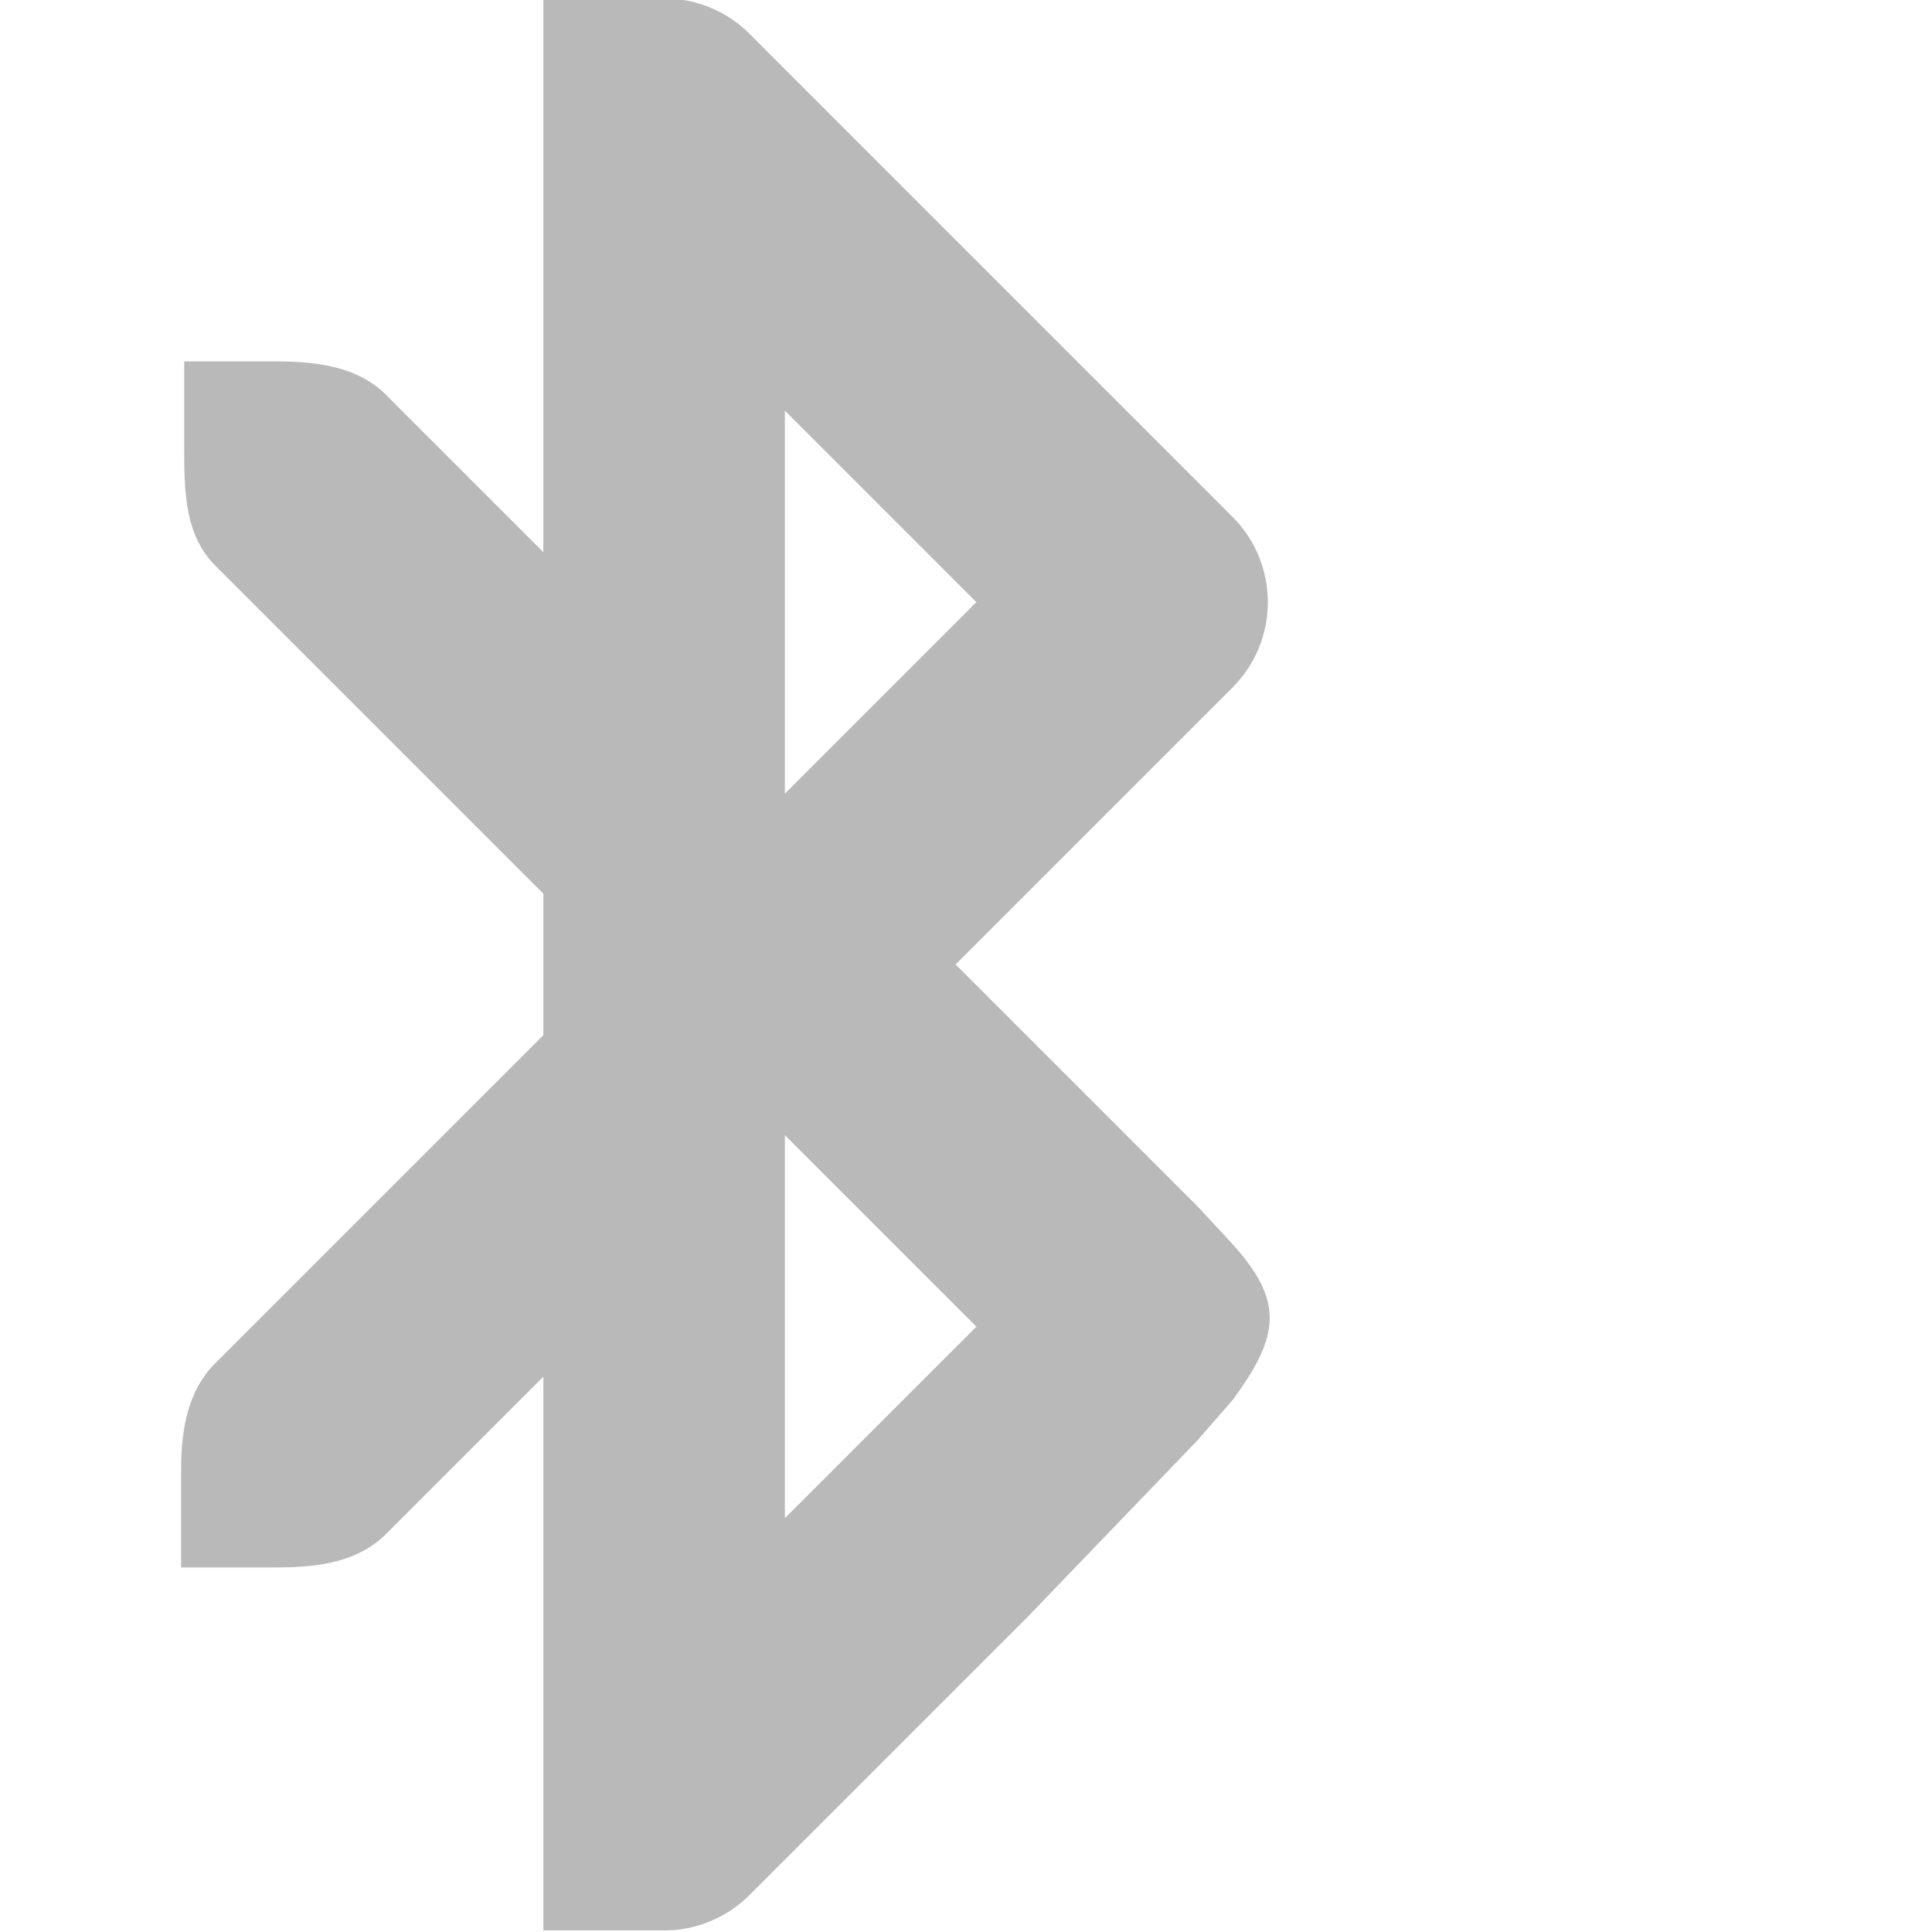
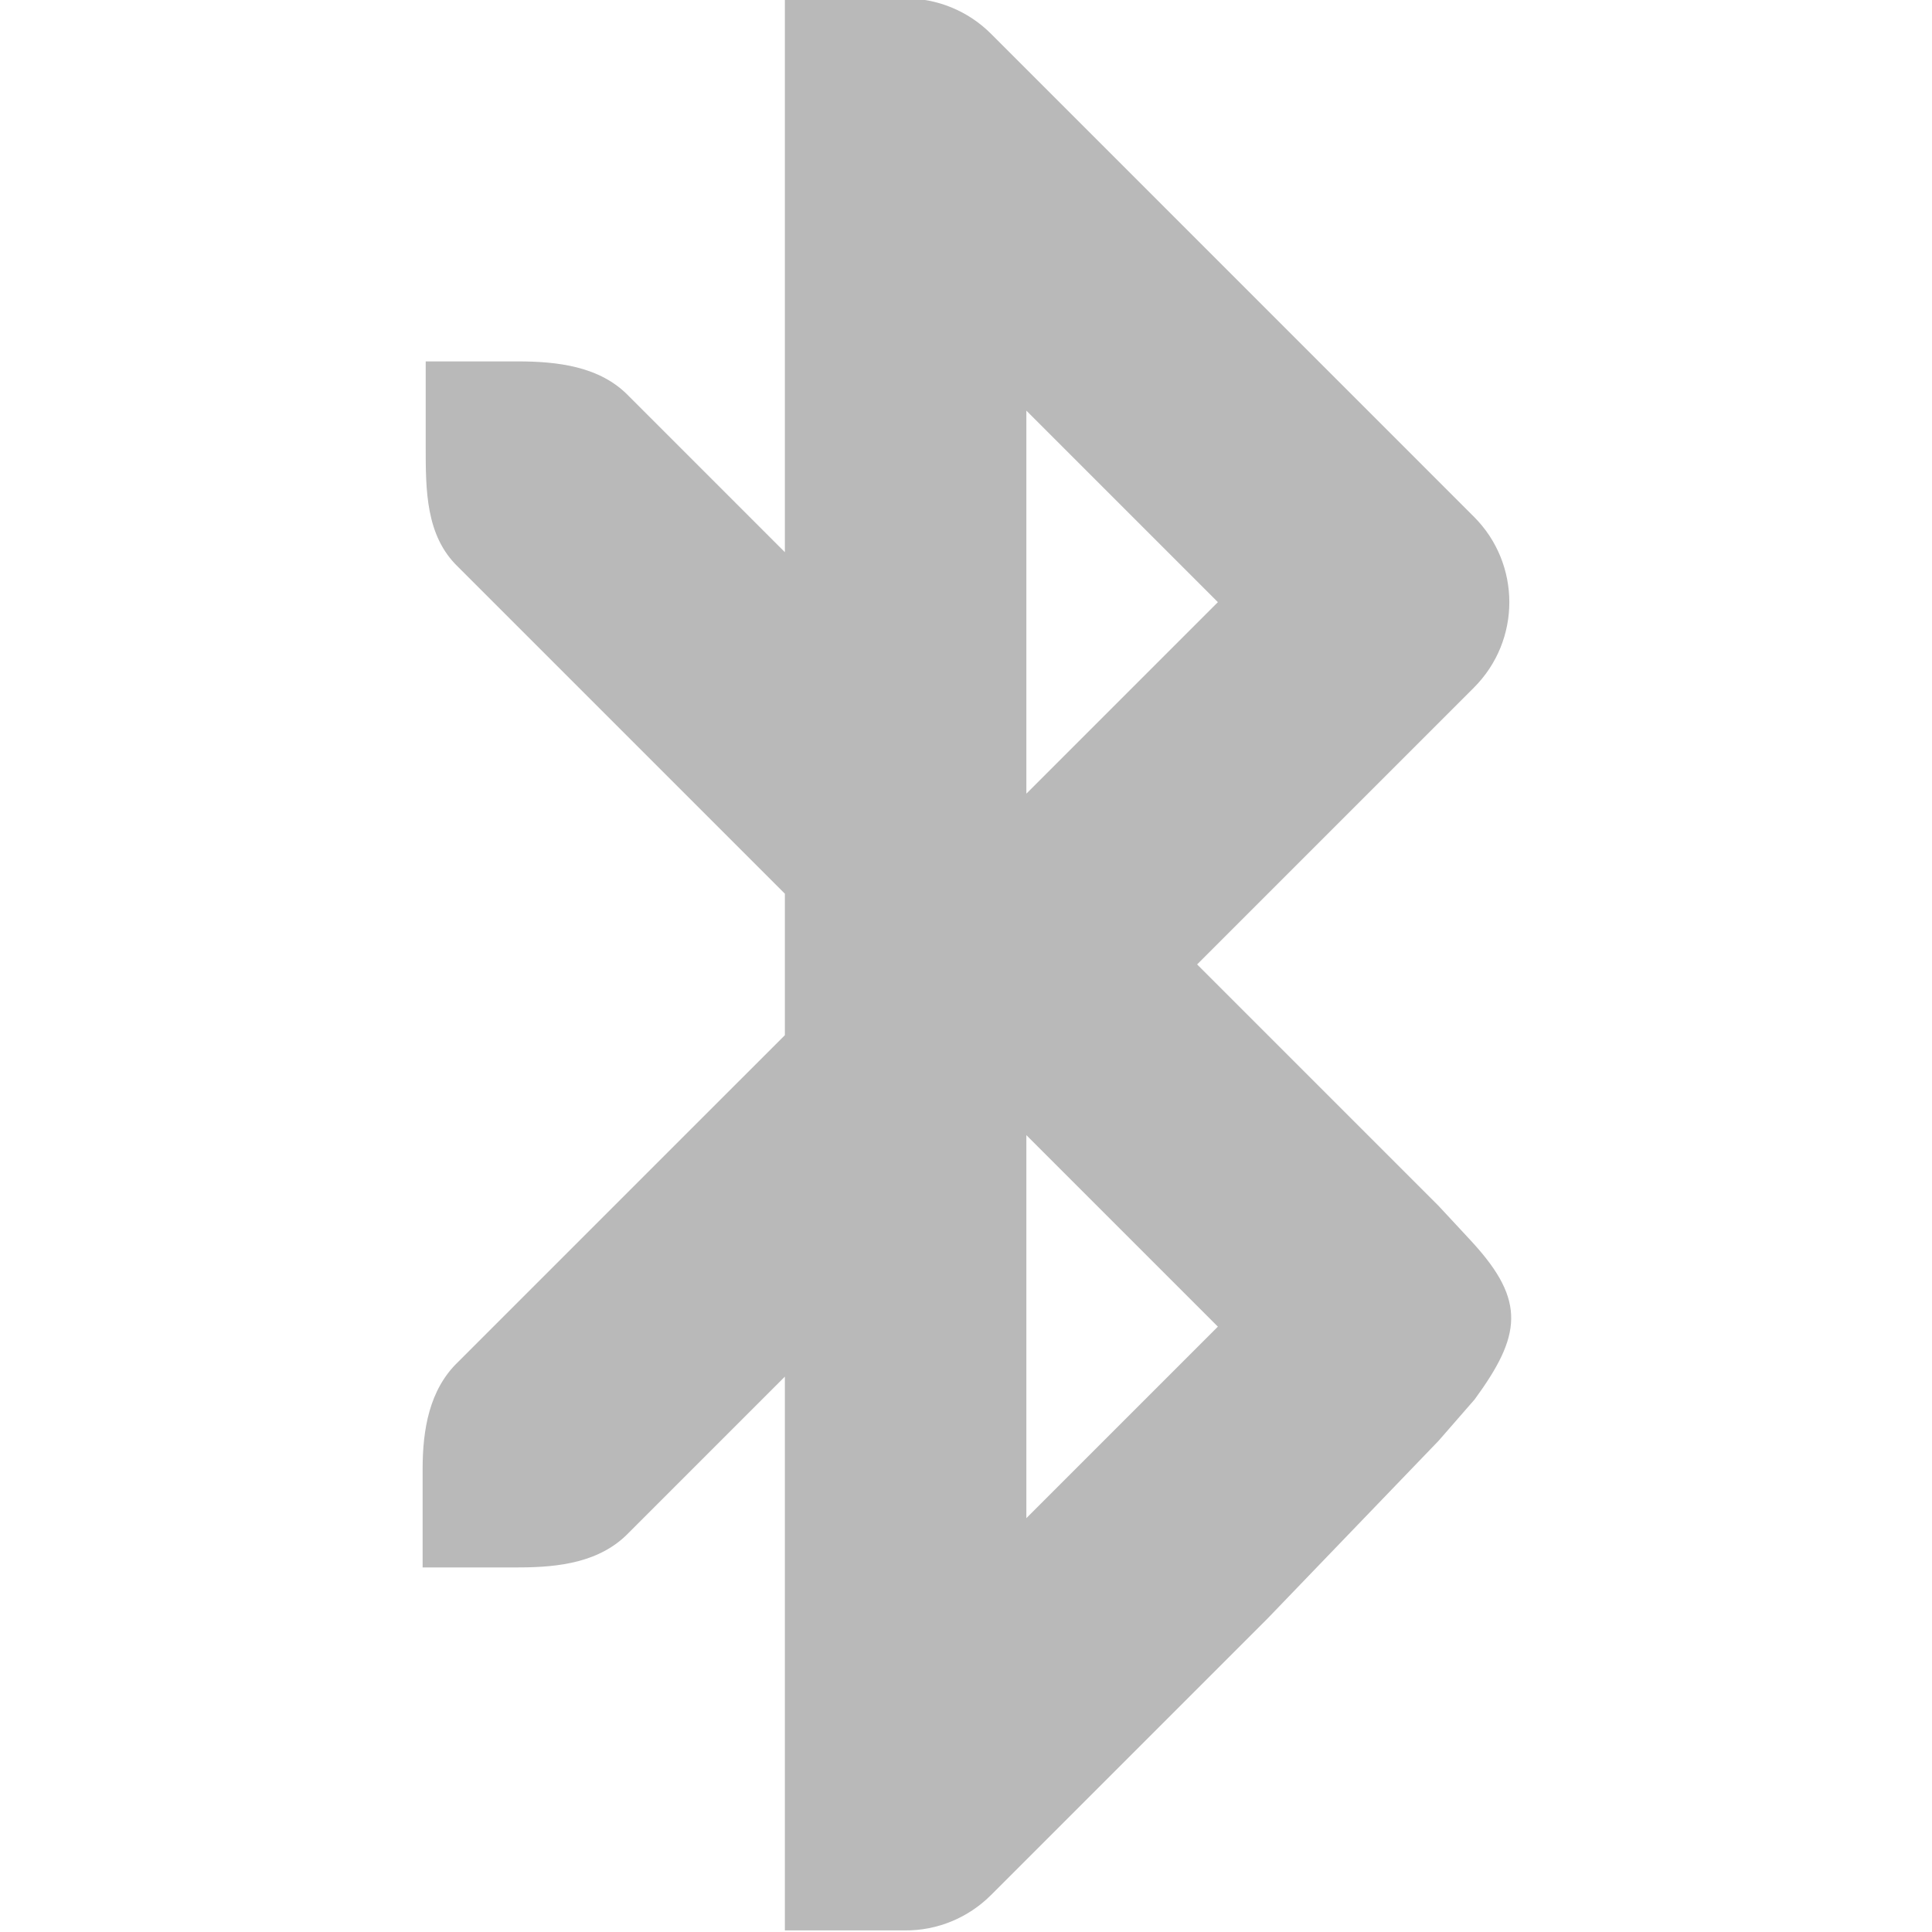
<svg xmlns="http://www.w3.org/2000/svg" xmlns:ns1="http://www.openswatchbook.org/uri/2009/osb" height="64" id="svg7384" version="1.1" width="64" viewBox="0 0 64 64">
  <defs id="defs7386">
    <linearGradient gradientTransform="matrix(-2.736579,0.2820293,-0.1890831,-0.9998832,239.5401,-879.4556)" id="linearGradient19282" ns1:paint="solid">
      <stop id="stop19284" offset="0" style="stop-color:#666666;stop-opacity:1;" />
    </linearGradient>
  </defs>
  <g id="layer9" style="display:inline" transform="translate(-61.0002,-269.0002)">
-     <path clip-path="none" d="m 79,268.947 v 3.977 0.024 14.344 l -5.172,-5.172 c -0.951,-0.99 -2.369,-1.148 -3.687,-1.148 h -3.039 v 2.805 c 0,1.465 -0.002,2.969 1.07,4 l 10.828,10.828 v 4.687 L 68.172,314.119 c -0.953,0.916 -1.172,2.243 -1.172,3.546 v 3.258 h 3.172 c 1.353,0 2.712,-0.169 3.656,-1.148 l 5.172,-5.172 v 14.344 0.024 3.977 h 3.977 c 1.069,0.008 2.096,-0.416 2.852,-1.172 l 9.172,-9.172 5.656,-5.878 1.194,-1.37 c 1.545,-2.11 1.696,-3.256 -0.05,-5.174 0.024,0.022 -1.145,-1.234 -1.145,-1.234 l -8,-8 9.172,-9.172 c 1.561,-1.562 1.561,-4.094 0,-5.656 L 85.828,270.119 c -0.756,-0.756 -1.783,-1.178 -2.852,-1.172 z m 8,13.656 6.344,6.344 -6.344,6.344 z m 0,24 6.344,6.344 -6.344,6.344 z" id="path3807-2" style="color:#000000;font-style:normal;font-variant:normal;font-weight:normal;font-stretch:normal;font-size:medium;line-height:normal;font-family:sans-serif;text-indent:0;text-align:start;text-decoration:none;text-decoration-line:none;text-decoration-style:solid;text-decoration-color:#000000;letter-spacing:normal;word-spacing:normal;text-transform:none;writing-mode:lr-tb;direction:ltr;baseline-shift:baseline;text-anchor:start;white-space:normal;clip-rule:nonzero;display:inline;overflow:visible;visibility:visible;opacity:1;isolation:auto;mix-blend-mode:normal;color-interpolation:sRGB;color-interpolation-filters:linearRGB;solid-color:#000000;solid-opacity:1;fill:#b9b9b9;fill-opacity:1;fill-rule:nonzero;stroke:none;stroke-width:8;stroke-linecap:round;stroke-linejoin:round;stroke-miterlimit:4;stroke-dasharray:none;stroke-dashoffset:0;stroke-opacity:1;color-rendering:auto;image-rendering:auto;shape-rendering:auto;text-rendering:auto;enable-background:accumulate" />
+     <path clip-path="none" d="m 87,268.947 v 3.977 0.024 14.344 l -5.172,-5.172 c -0.951,-0.99 -2.369,-1.148 -3.687,-1.148 h -3.039 v 2.805 c 0,1.465 -0.002,2.969 1.07,4 l 10.828,10.828 v 4.687 L 76.172,314.119 c -0.953,0.916 -1.172,2.243 -1.172,3.546 v 3.258 h 3.172 c 1.353,0 2.712,-0.169 3.656,-1.148 l 5.172,-5.172 v 14.344 0.024 3.977 h 3.977 c 1.069,0.008 2.096,-0.416 2.852,-1.172 l 9.172,-9.172 5.656,-5.878 1.194,-1.37 c 1.545,-2.11 1.696,-3.256 -0.05,-5.174 0.024,0.022 -1.145,-1.234 -1.145,-1.234 l -8,-8 9.172,-9.172 c 1.561,-1.562 1.561,-4.094 0,-5.656 L 93.828,270.119 c -0.756,-0.756 -1.783,-1.178 -2.852,-1.172 z m 8,13.656 6.344,6.344 -6.344,6.344 z m 0,24 6.344,6.344 -6.344,6.344 z" id="path3807-2" style="color:#000000;font-style:normal;font-variant:normal;font-weight:normal;font-stretch:normal;font-size:medium;line-height:normal;font-family:sans-serif;text-indent:0;text-align:start;text-decoration:none;text-decoration-line:none;text-decoration-style:solid;text-decoration-color:#000000;letter-spacing:normal;word-spacing:normal;text-transform:none;writing-mode:lr-tb;direction:ltr;baseline-shift:baseline;text-anchor:start;white-space:normal;clip-rule:nonzero;display:inline;overflow:visible;visibility:visible;opacity:1;isolation:auto;mix-blend-mode:normal;color-interpolation:sRGB;color-interpolation-filters:linearRGB;solid-color:#000000;solid-opacity:1;fill:#b9b9b9;fill-opacity:1;fill-rule:nonzero;stroke:none;stroke-width:8;stroke-linecap:round;stroke-linejoin:round;stroke-miterlimit:4;stroke-dasharray:none;stroke-dashoffset:0;stroke-opacity:1;color-rendering:auto;image-rendering:auto;shape-rendering:auto;text-rendering:auto;enable-background:accumulate" />
  </g>
  <g id="layer10" style="display:inline" transform="translate(-61.0002,-269.0002)" />
  <g id="layer11" transform="translate(-61.0002,-269.0002)" />
  <g id="layer13" style="display:inline" transform="translate(-61.0002,-269.0002)" />
  <g id="layer14" transform="translate(-61.0002,-269.0002)" />
  <g id="layer15" style="display:inline" transform="translate(-61.0002,-269.0002)" />
  <g id="g71291" style="display:inline" transform="translate(-61.0002,-269.0002)" />
  <g id="g4953" style="display:inline" transform="translate(-61.0002,-269.0002)" />
  <g id="layer12" style="display:inline" transform="translate(-61.0002,-269.0002)" />
</svg>
